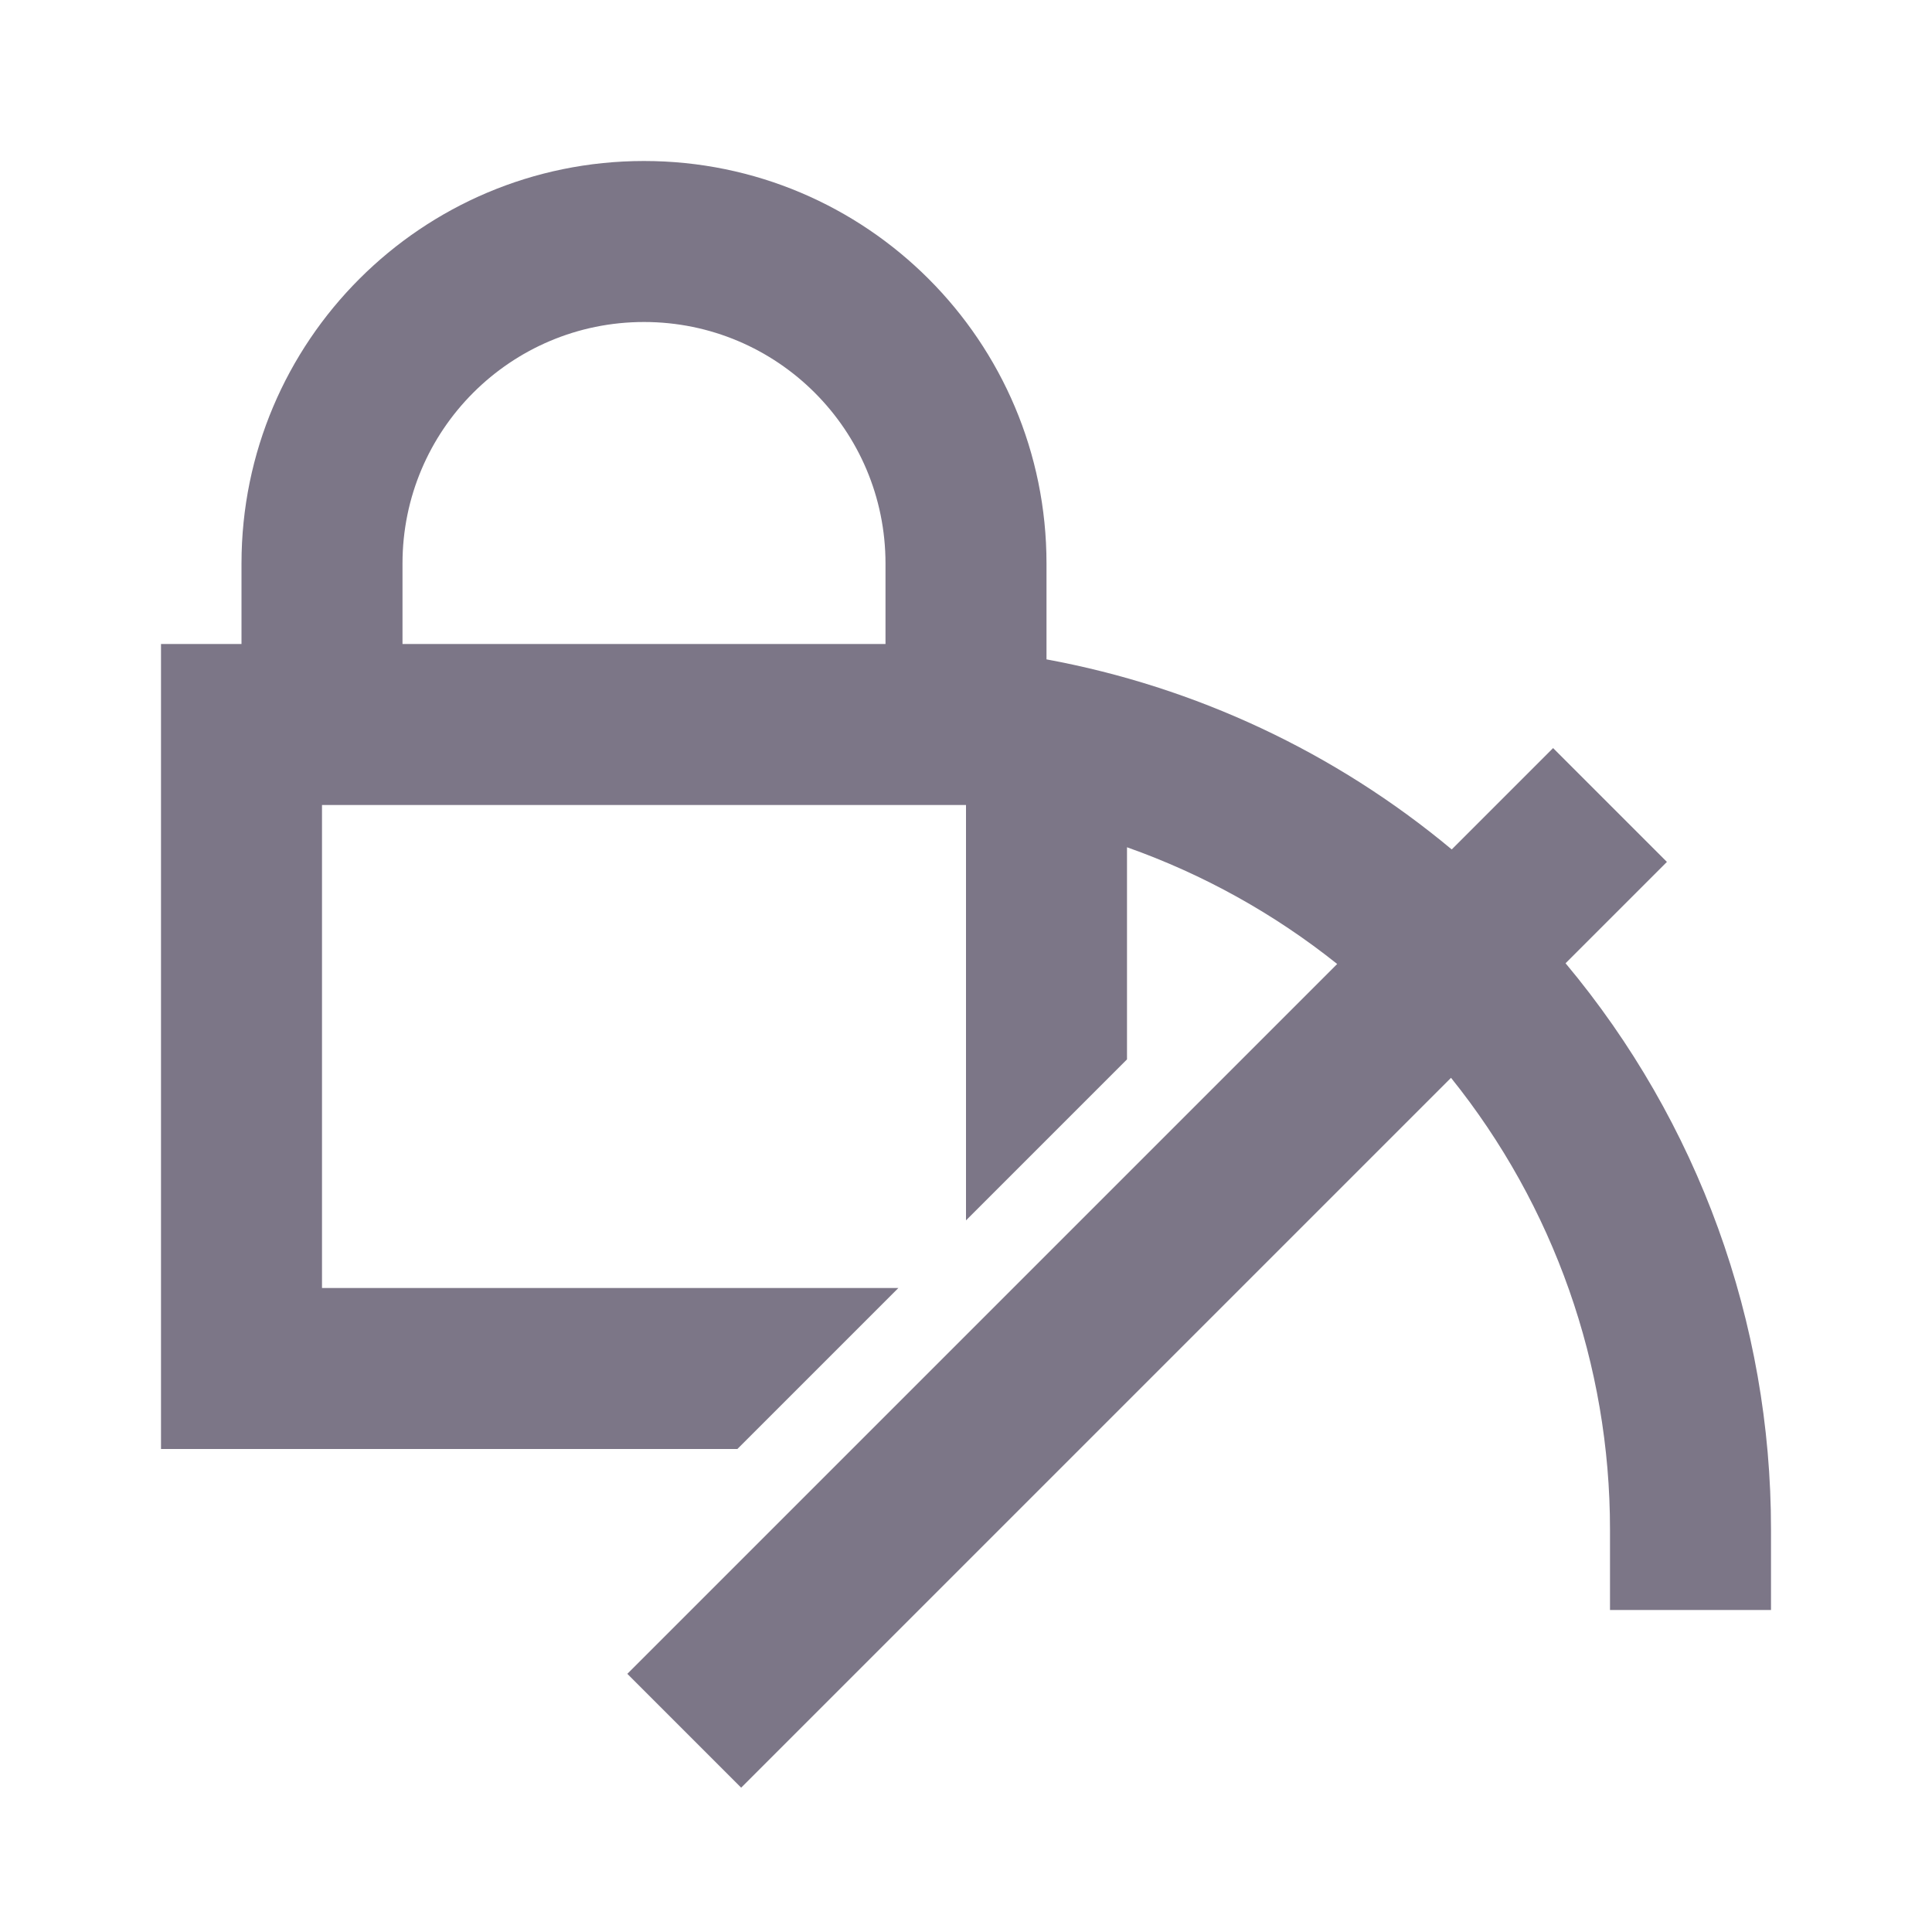
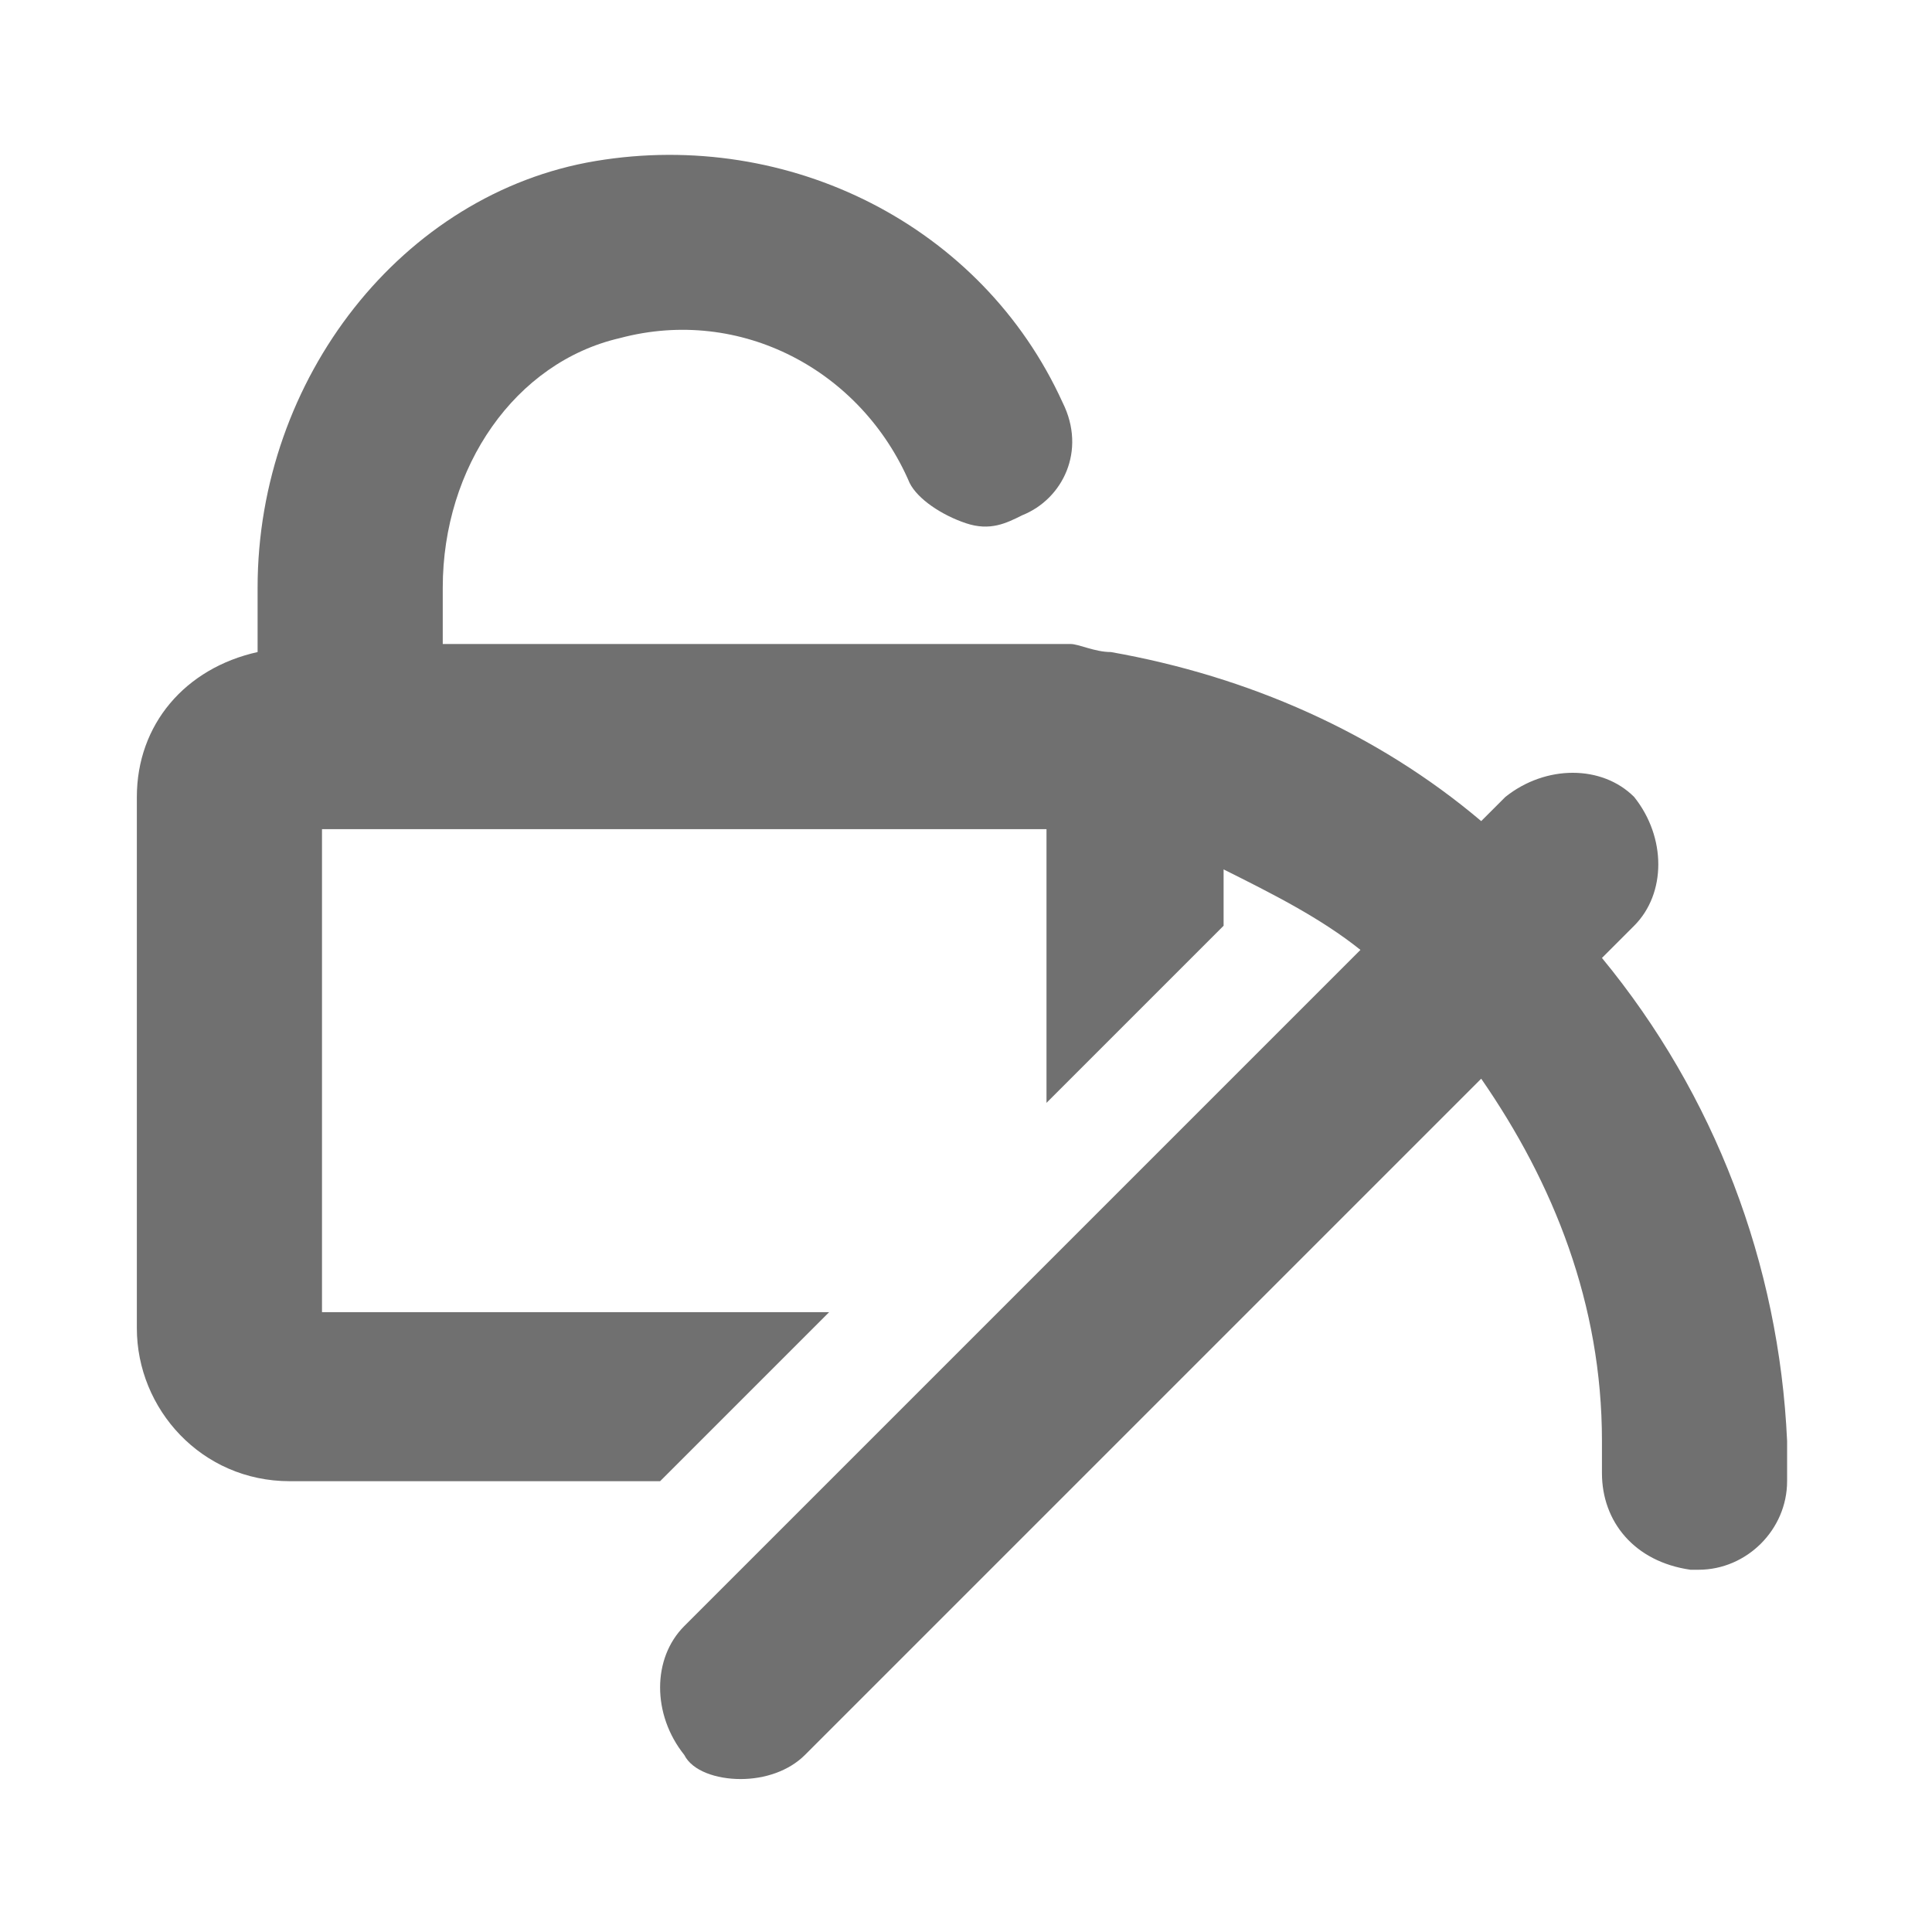
- <svg xmlns="http://www.w3.org/2000/svg" id="ic_unlock_staking" width="24" height="24" viewBox="0 0 24 24">
-   <defs>
-     <style type="text/css">
-             .cls-1{fill:none}.cls-2{fill:#7c7687}
-         </style>
-   </defs>
-   <g id="Group_8891" data-name="Group 8891">
-     <path id="Rectangle_4445" d="M0 0h24v24H0z" class="cls-1" data-name="Rectangle 4445" />
-   </g>
-   <path id="Path_18910" d="M19.448 11.966l1.259-1.259-1.414-1.414-1.259 1.259A10.963 10.963 0 0 0 13 8.191V7A5 5 0 0 0 3 7v1H2v10h7.16l2-2H4v-6h8v5.16l2-2v-2.635a8.992 8.992 0 0 1 2.611 1.45l-8.818 8.818 1.414 1.414 8.818-8.818A8.948 8.948 0 0 1 20 19v1h2v-1a10.953 10.953 0 0 0-2.552-7.034zM11 8H5V7a3 3 0 0 1 6 0z" class="cls-2" data-name="Path 18910" />
+ <svg xmlns="http://www.w3.org/2000/svg" version="1.1" id="ic_unlock_staking" x="0px" y="0px" viewBox="0 0 24 24" style="enable-background:new 0 0 24 24;" xml:space="preserve">
+   <style type="text/css">
+ 	.st0{fill:#707070;}
+ </style>
+   <path class="st0" d="M19.9,11.9l0.4-0.4c0.4-0.4,0.4-1.1,0-1.6c-0.4-0.4-1.1-0.4-1.6,0l-0.3,0.3c-1.3-1.1-2.9-1.8-4.6-2.1l0,0  c-0.2,0-0.4-0.1-0.5-0.1H5.5V7.3c0-1.5,0.9-2.8,2.2-3.1c1.5-0.4,3,0.4,3.6,1.8c0.1,0.2,0.4,0.4,0.7,0.5s0.5,0,0.7-0.1  c0.5-0.2,0.8-0.8,0.5-1.4c-1-2.2-3.4-3.4-5.8-3S3.2,4.7,3.2,7.3v0.8C2.3,8.3,1.7,9,1.7,9.9v6.6c0,1,0.8,1.9,1.9,1.9h4.6l2.1-2.1H4  v-6h9v3.4l2.2-2.2v-0.7c0.6,0.3,1.2,0.6,1.7,1l-8.4,8.4c-0.4,0.4-0.4,1.1,0,1.6c0.1,0.2,0.4,0.3,0.7,0.3s0.6-0.1,0.8-0.3l8.4-8.4  c0.9,1.3,1.5,2.8,1.5,4.5c0,0.1,0,0.3,0,0.4c0,0.6,0.4,1.1,1.1,1.2c0,0,0,0,0.1,0c0.6,0,1.1-0.5,1.1-1.1c0-0.2,0-0.3,0-0.5  C22.1,15.7,21.3,13.6,19.9,11.9z" />
</svg>
